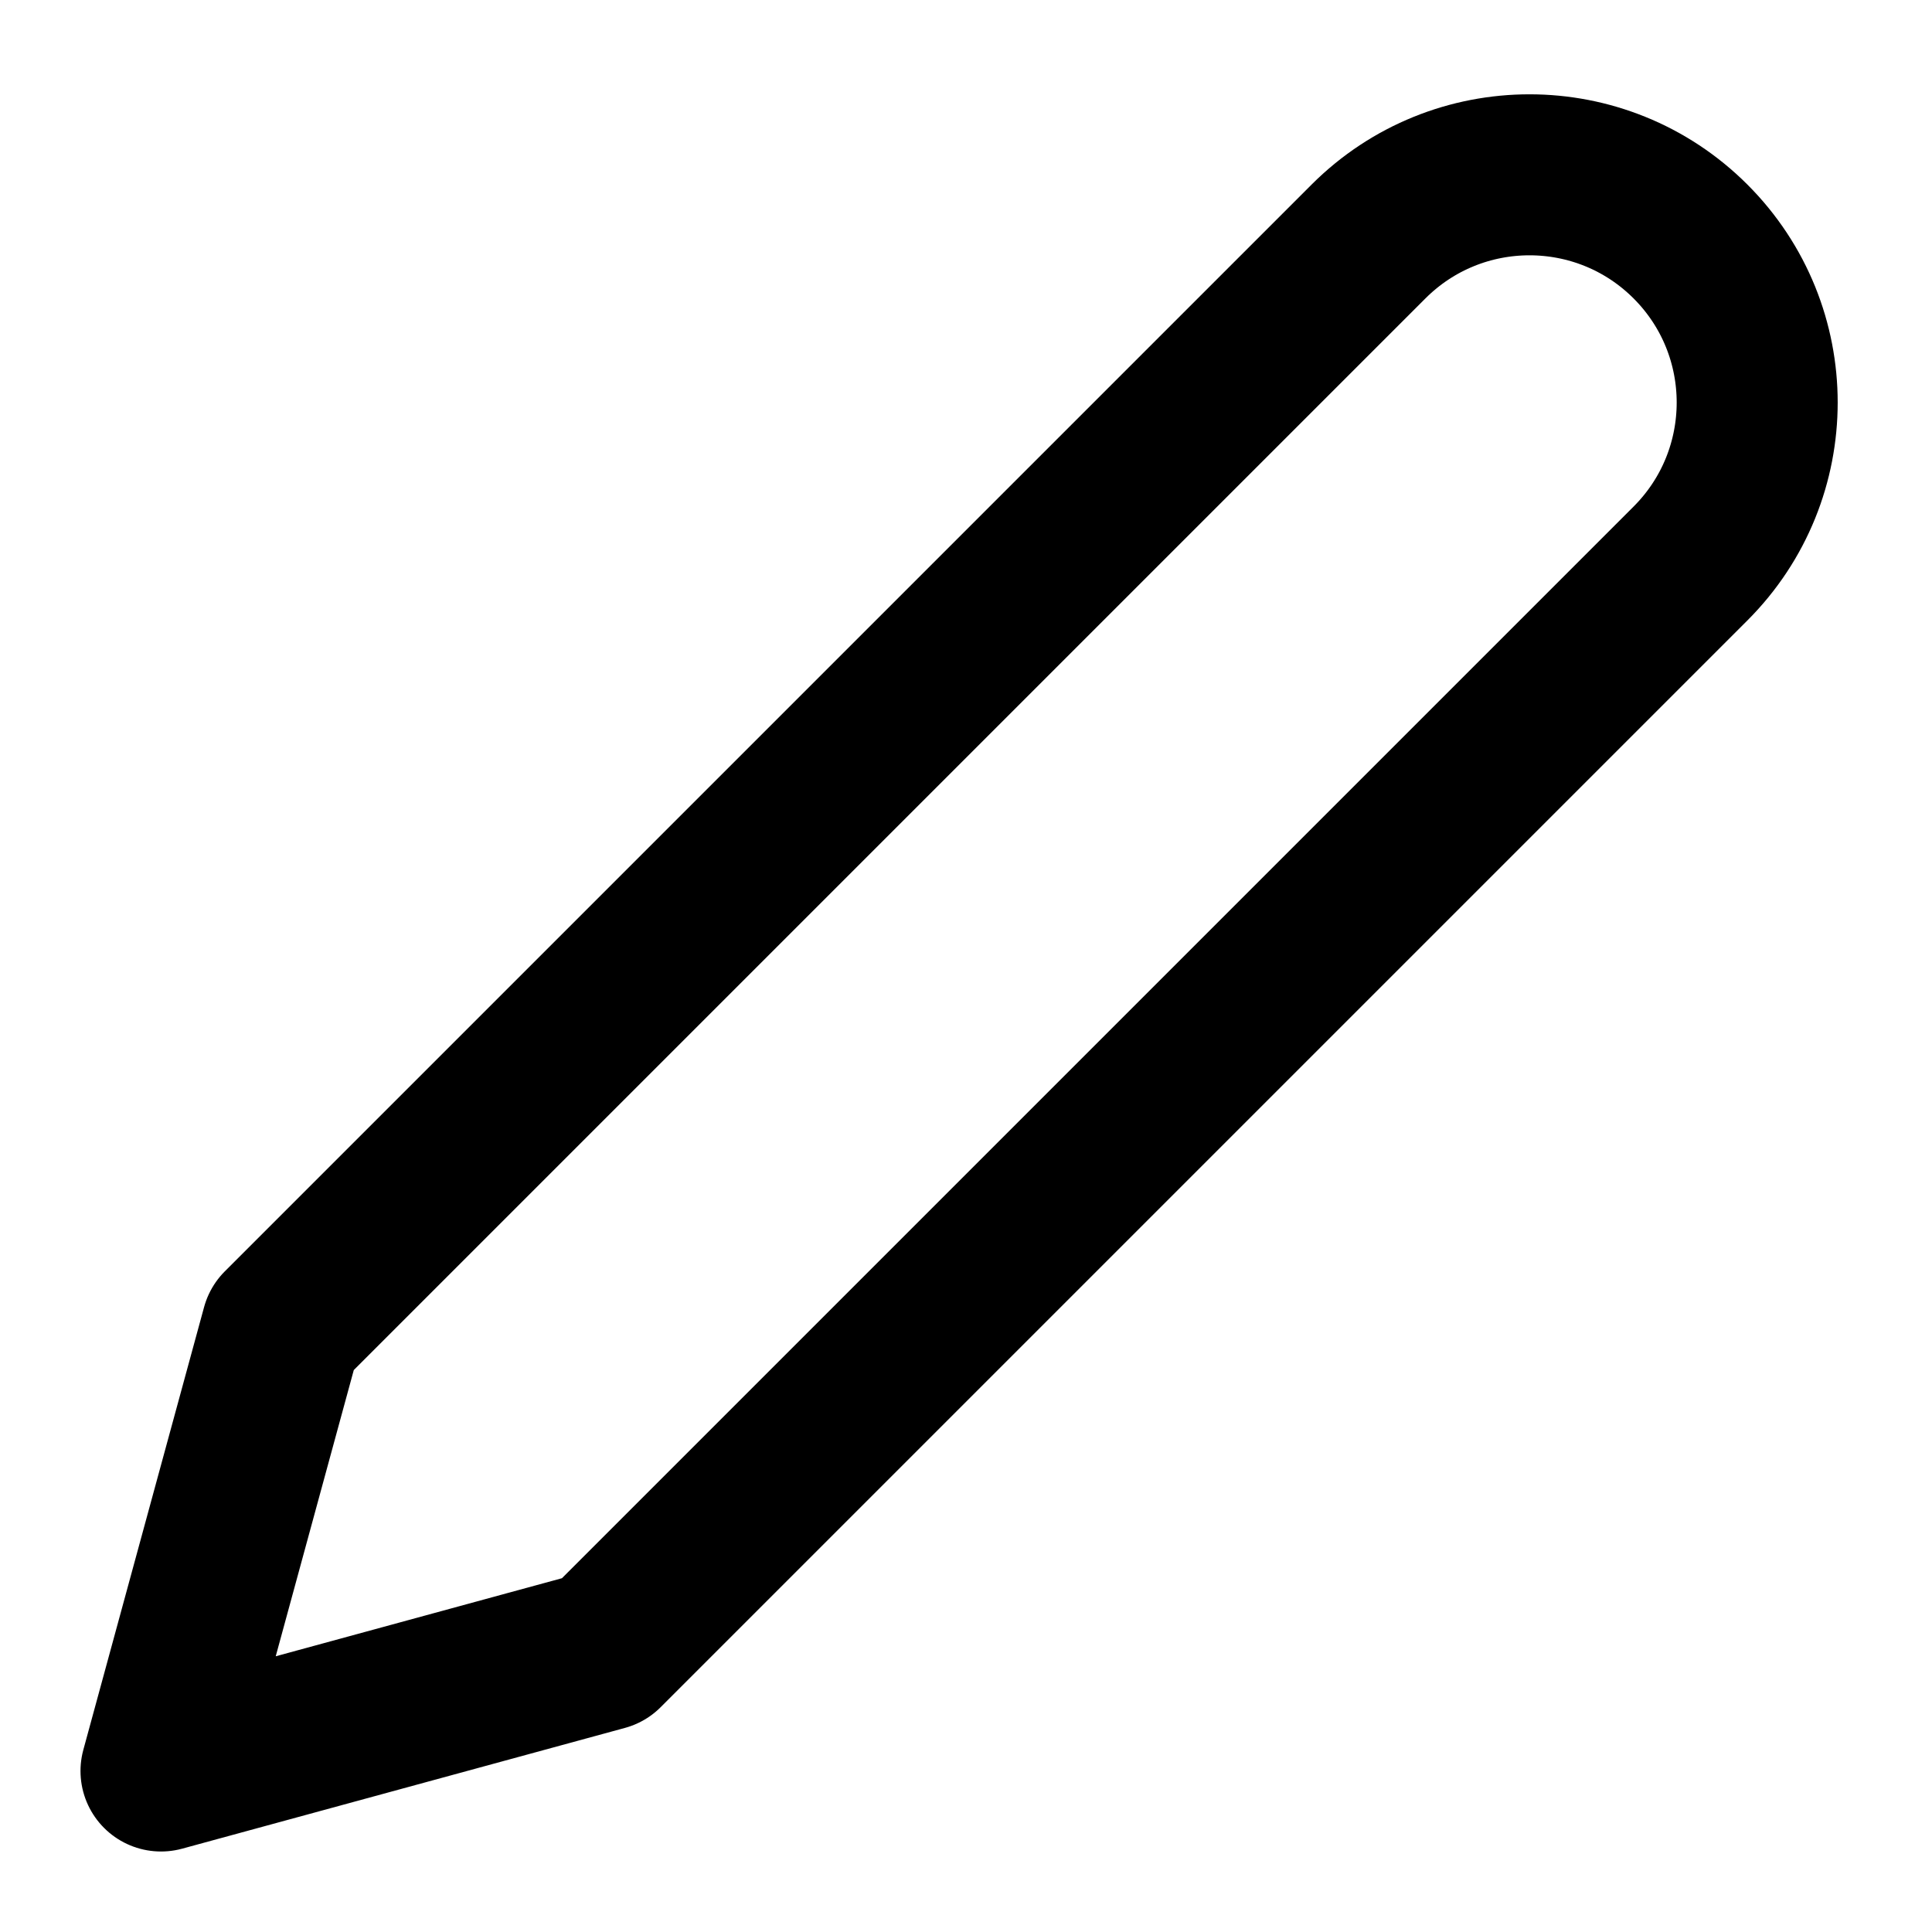
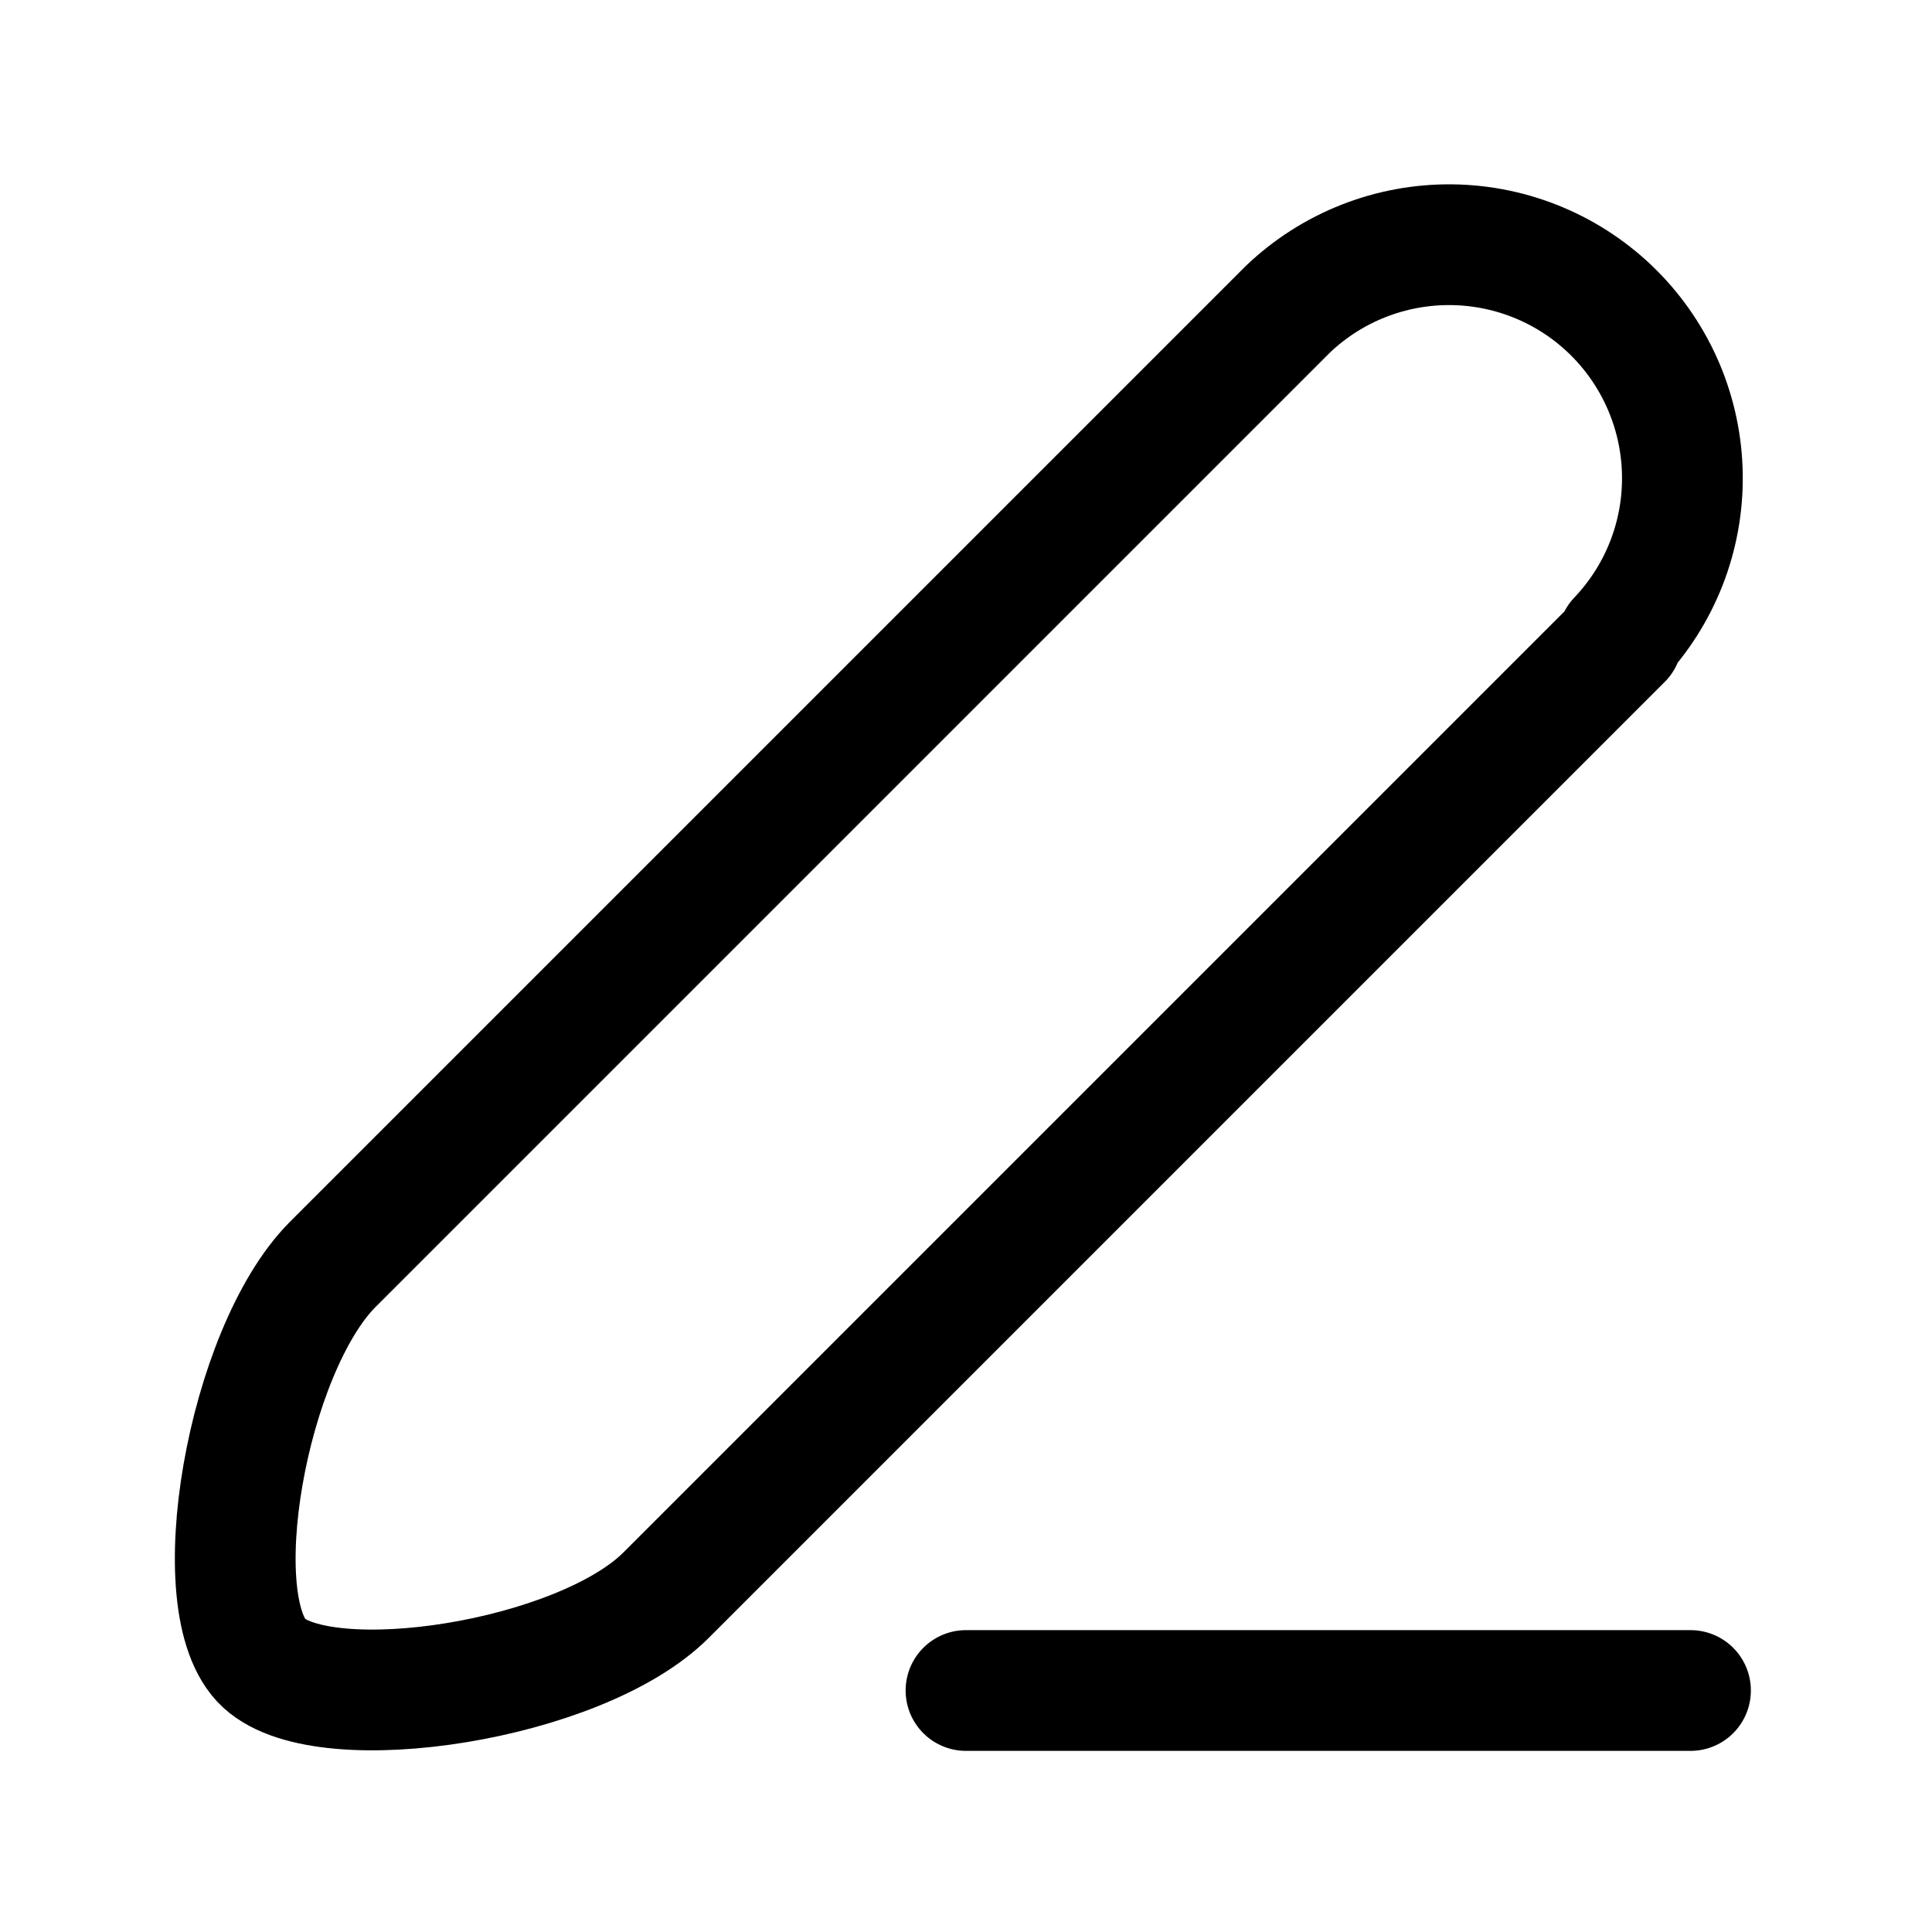
- <svg xmlns="http://www.w3.org/2000/svg" width="24" height="24" viewBox="0 0 24 24" fill="none" stroke="currentColor" stroke-width="2" stroke-linecap="round" stroke-linejoin="round" class="feather feather-edit-2">
-   <path d="M17 3a2.828 2.828 0 1 1 4 4L7.5 20.5 2 22l1.5-5.5L17 3z" />
+ <svg xmlns="http://www.w3.org/2000/svg" width="800px" height="800px" viewBox="0 0 24 24" fill="none">
+   <path d="M20.15 7.94L8.28 19.81C7.22 20.88 4.05 21.37 3.28 20.66C2.51 19.95 3.07 16.78 4.13 15.71L16 3.84C16.548 3.318 17.278 3.031 18.035 3.04C18.792 3.049 19.515 3.354 20.05 3.889C20.585 4.425 20.89 5.148 20.899 5.905C20.909 6.661 20.622 7.392 20.1 7.94H20.15Z" stroke="#000000" stroke-width="1.5" stroke-linecap="round" stroke-linejoin="round" />
+   <path d="M21 21H12" stroke="#000000" stroke-width="1.5" stroke-linecap="round" stroke-linejoin="round" />
</svg>
